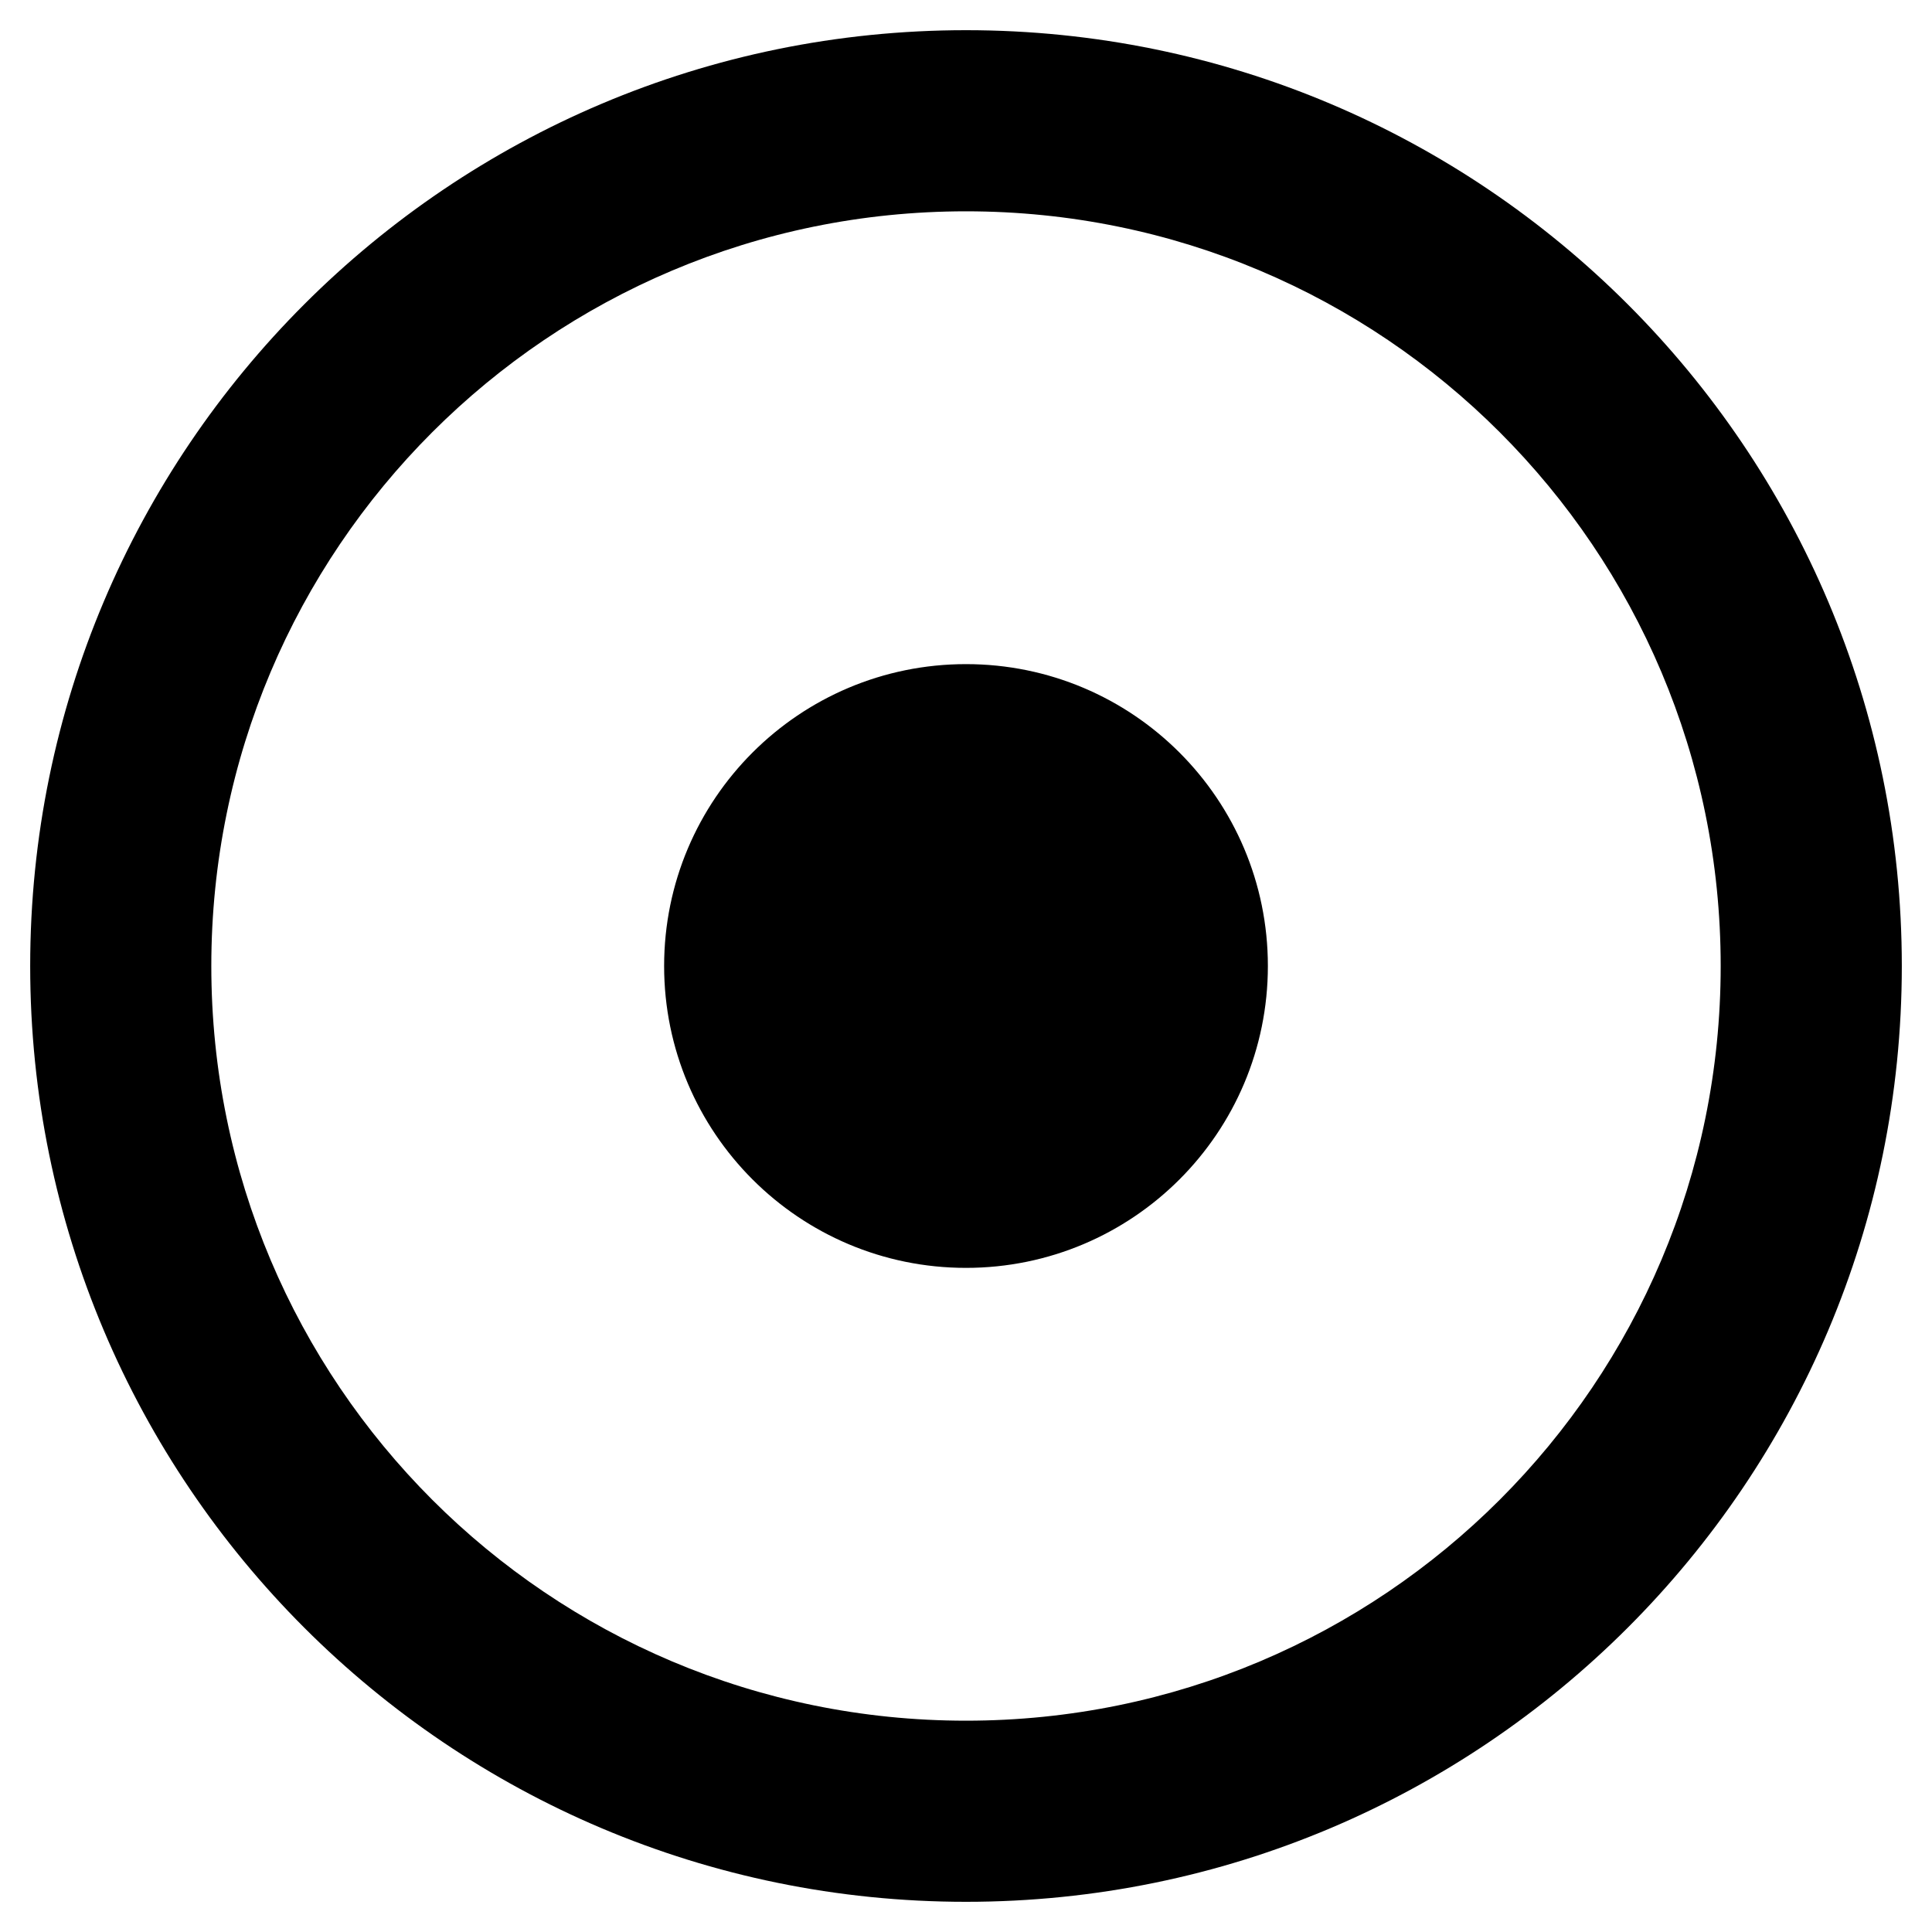
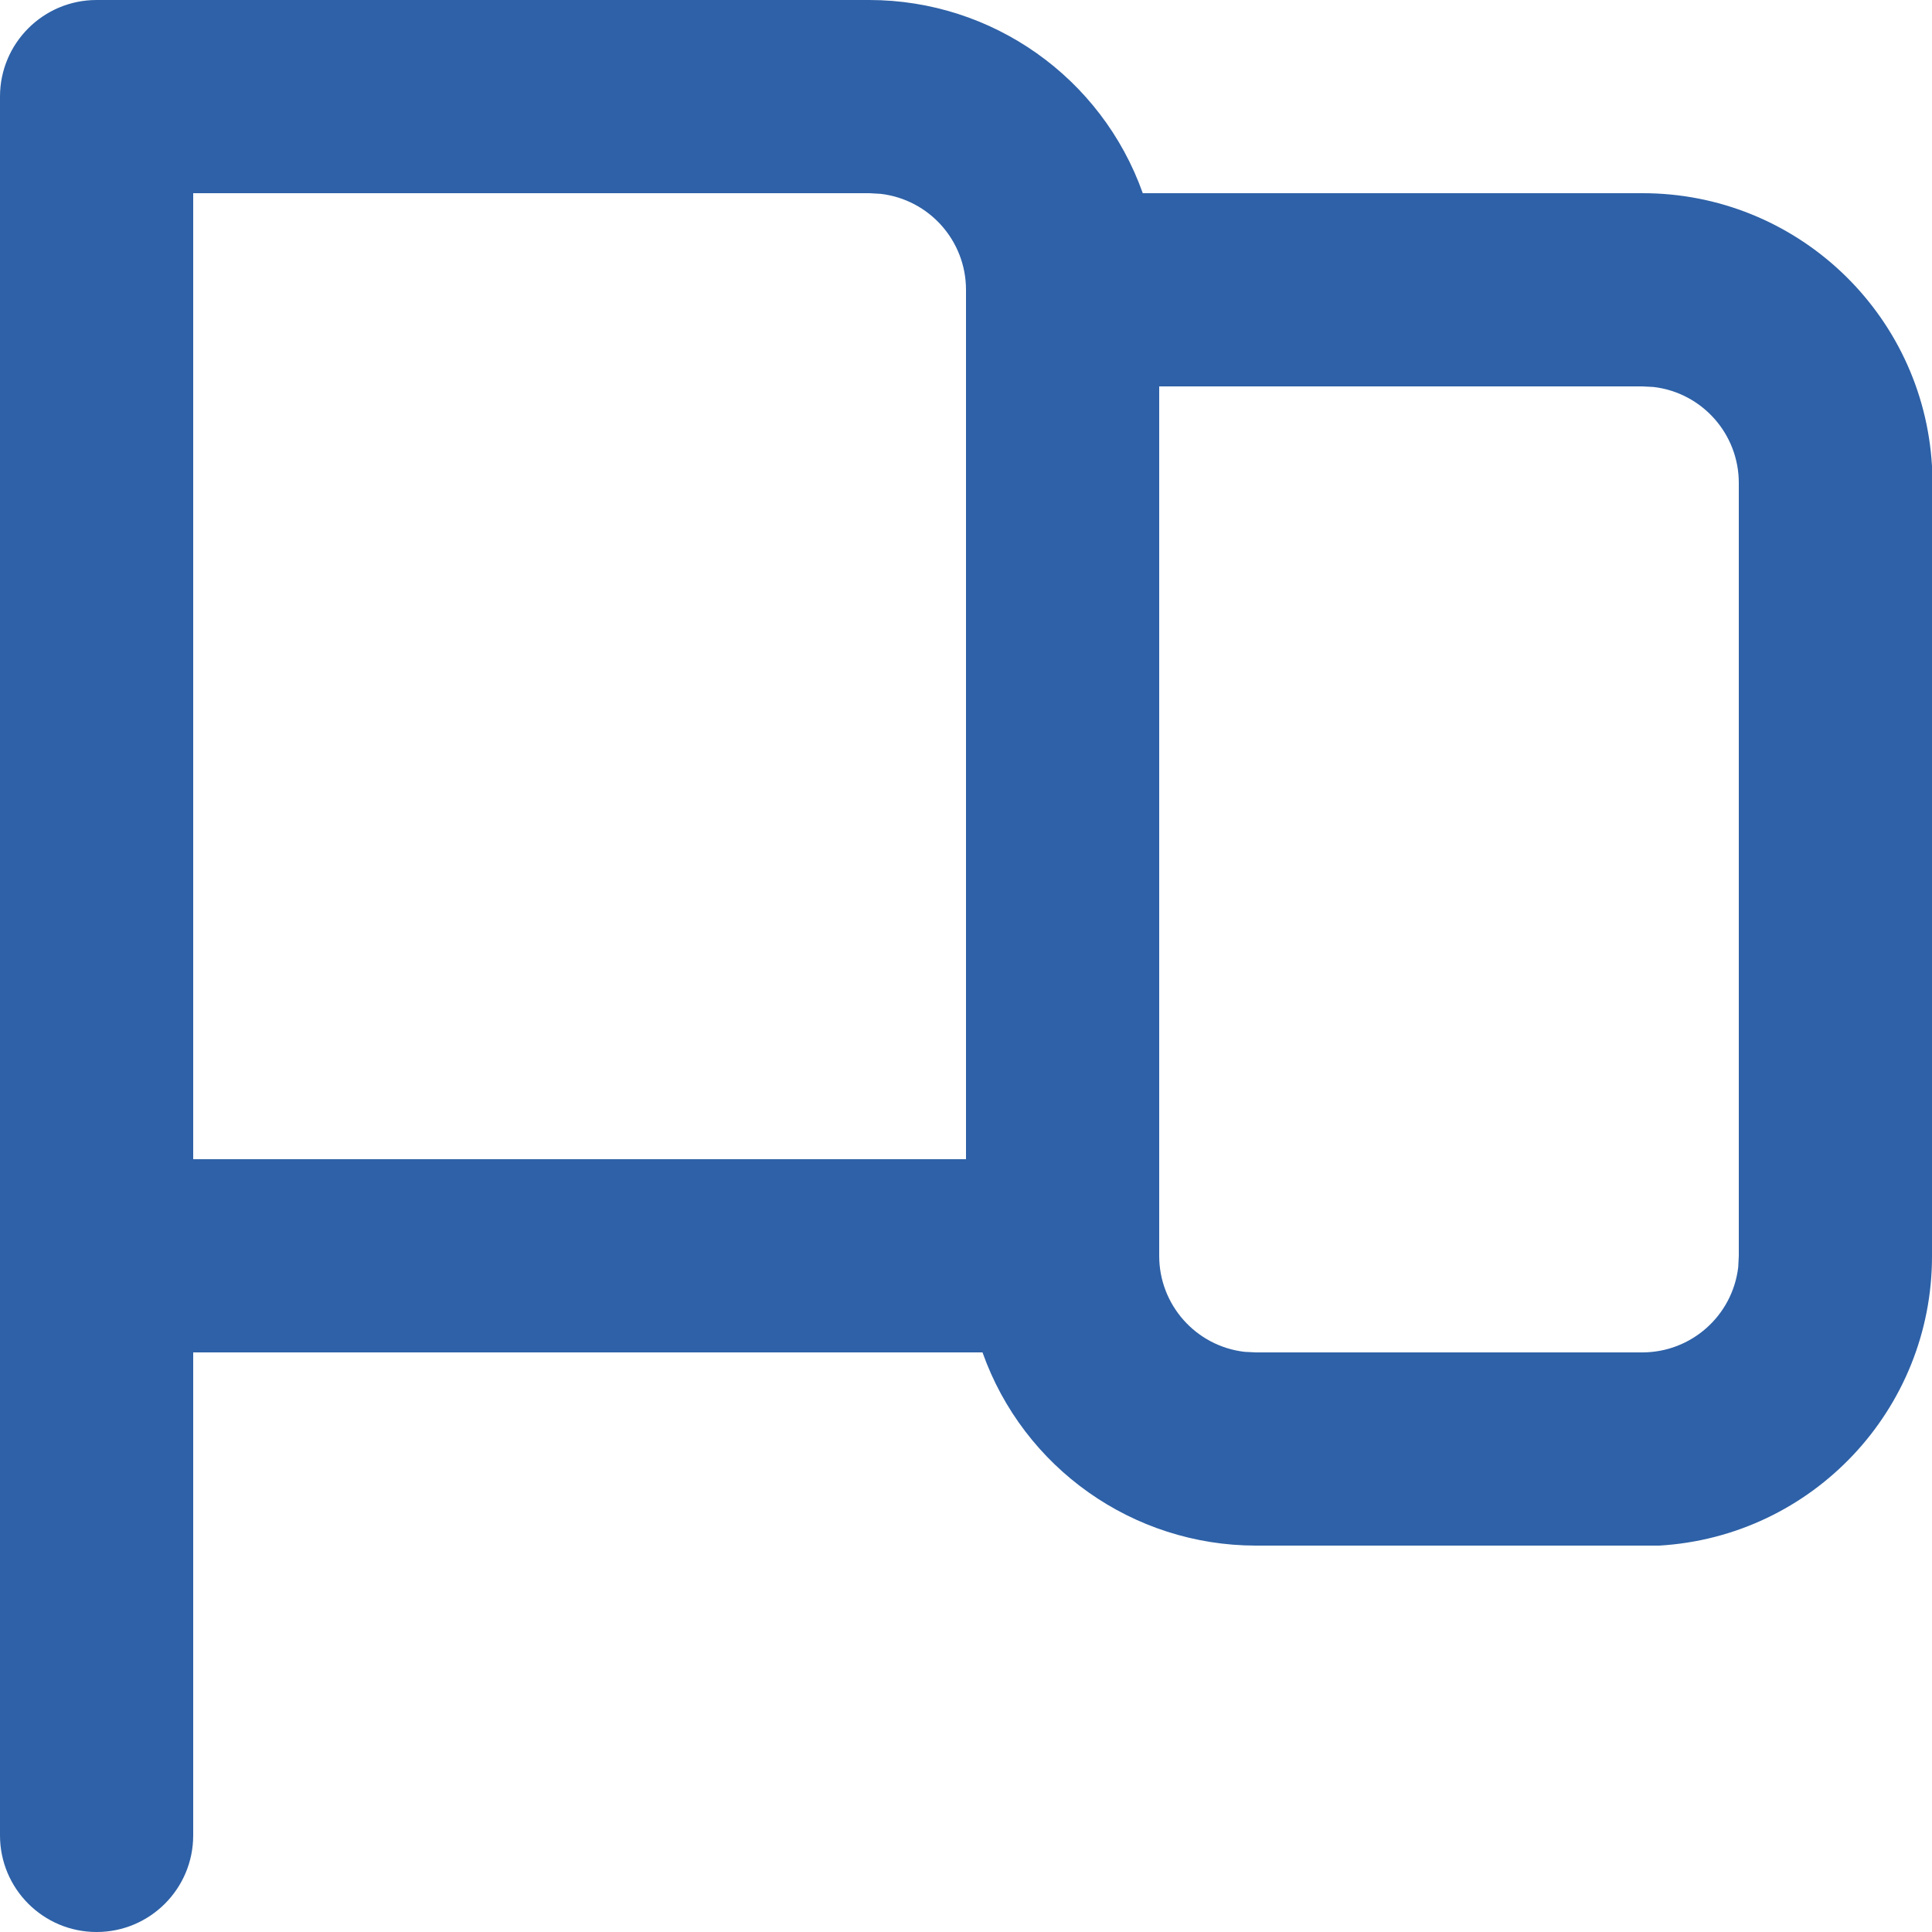
- <svg xmlns="http://www.w3.org/2000/svg" viewBox="0 0 512 512" height="16" width="16" fill="currentColor">
-   <path fill="currentColor" d="M256 56c110.532 0 200 89.451 200 200 0 110.532-89.451 200-200 200-110.532 0-200-89.451-200-200 0-110.532 89.451-200 200-200m0-48C119.033 8 8 119.033 8 256s111.033 248 248 248 248-111.033 248-248S392.967 8 256 8zm0 168c-44.183 0-80 35.817-80 80s35.817 80 80 80 80-35.817 80-80-35.817-80-80-80z" />
+ <svg xmlns="http://www.w3.org/2000/svg" width="24" height="24" fill="none">
+   <path d="M1.2 24A1.2 1.2 0 0 1 0 22.8V1.2A1.2 1.2 0 0 1 1.2 0h9.6a3.608 3.608 0 0 1 3.396 2.4H20.4A3.6 3.6 0 0 1 24 5.789V15.6a3.6 3.6 0 0 1-3.388 3.6H15.6a3.606 3.606 0 0 1-3.395-2.4H2.4v6A1.2 1.2 0 0 1 1.2 24zM14.4 4.8v10.8a1.2 1.2 0 0 0 1.06 1.193l.14.007h4.8a1.2 1.2 0 0 0 1.193-1.06l.007-.14V6a1.2 1.2 0 0 0-1.06-1.193L20.4 4.8zm-12-2.4v12H12V3.6a1.2 1.2 0 0 0-1.06-1.192L10.8 2.4z" fill="#2E61A7" style="stroke-width:2.215" />
</svg>
